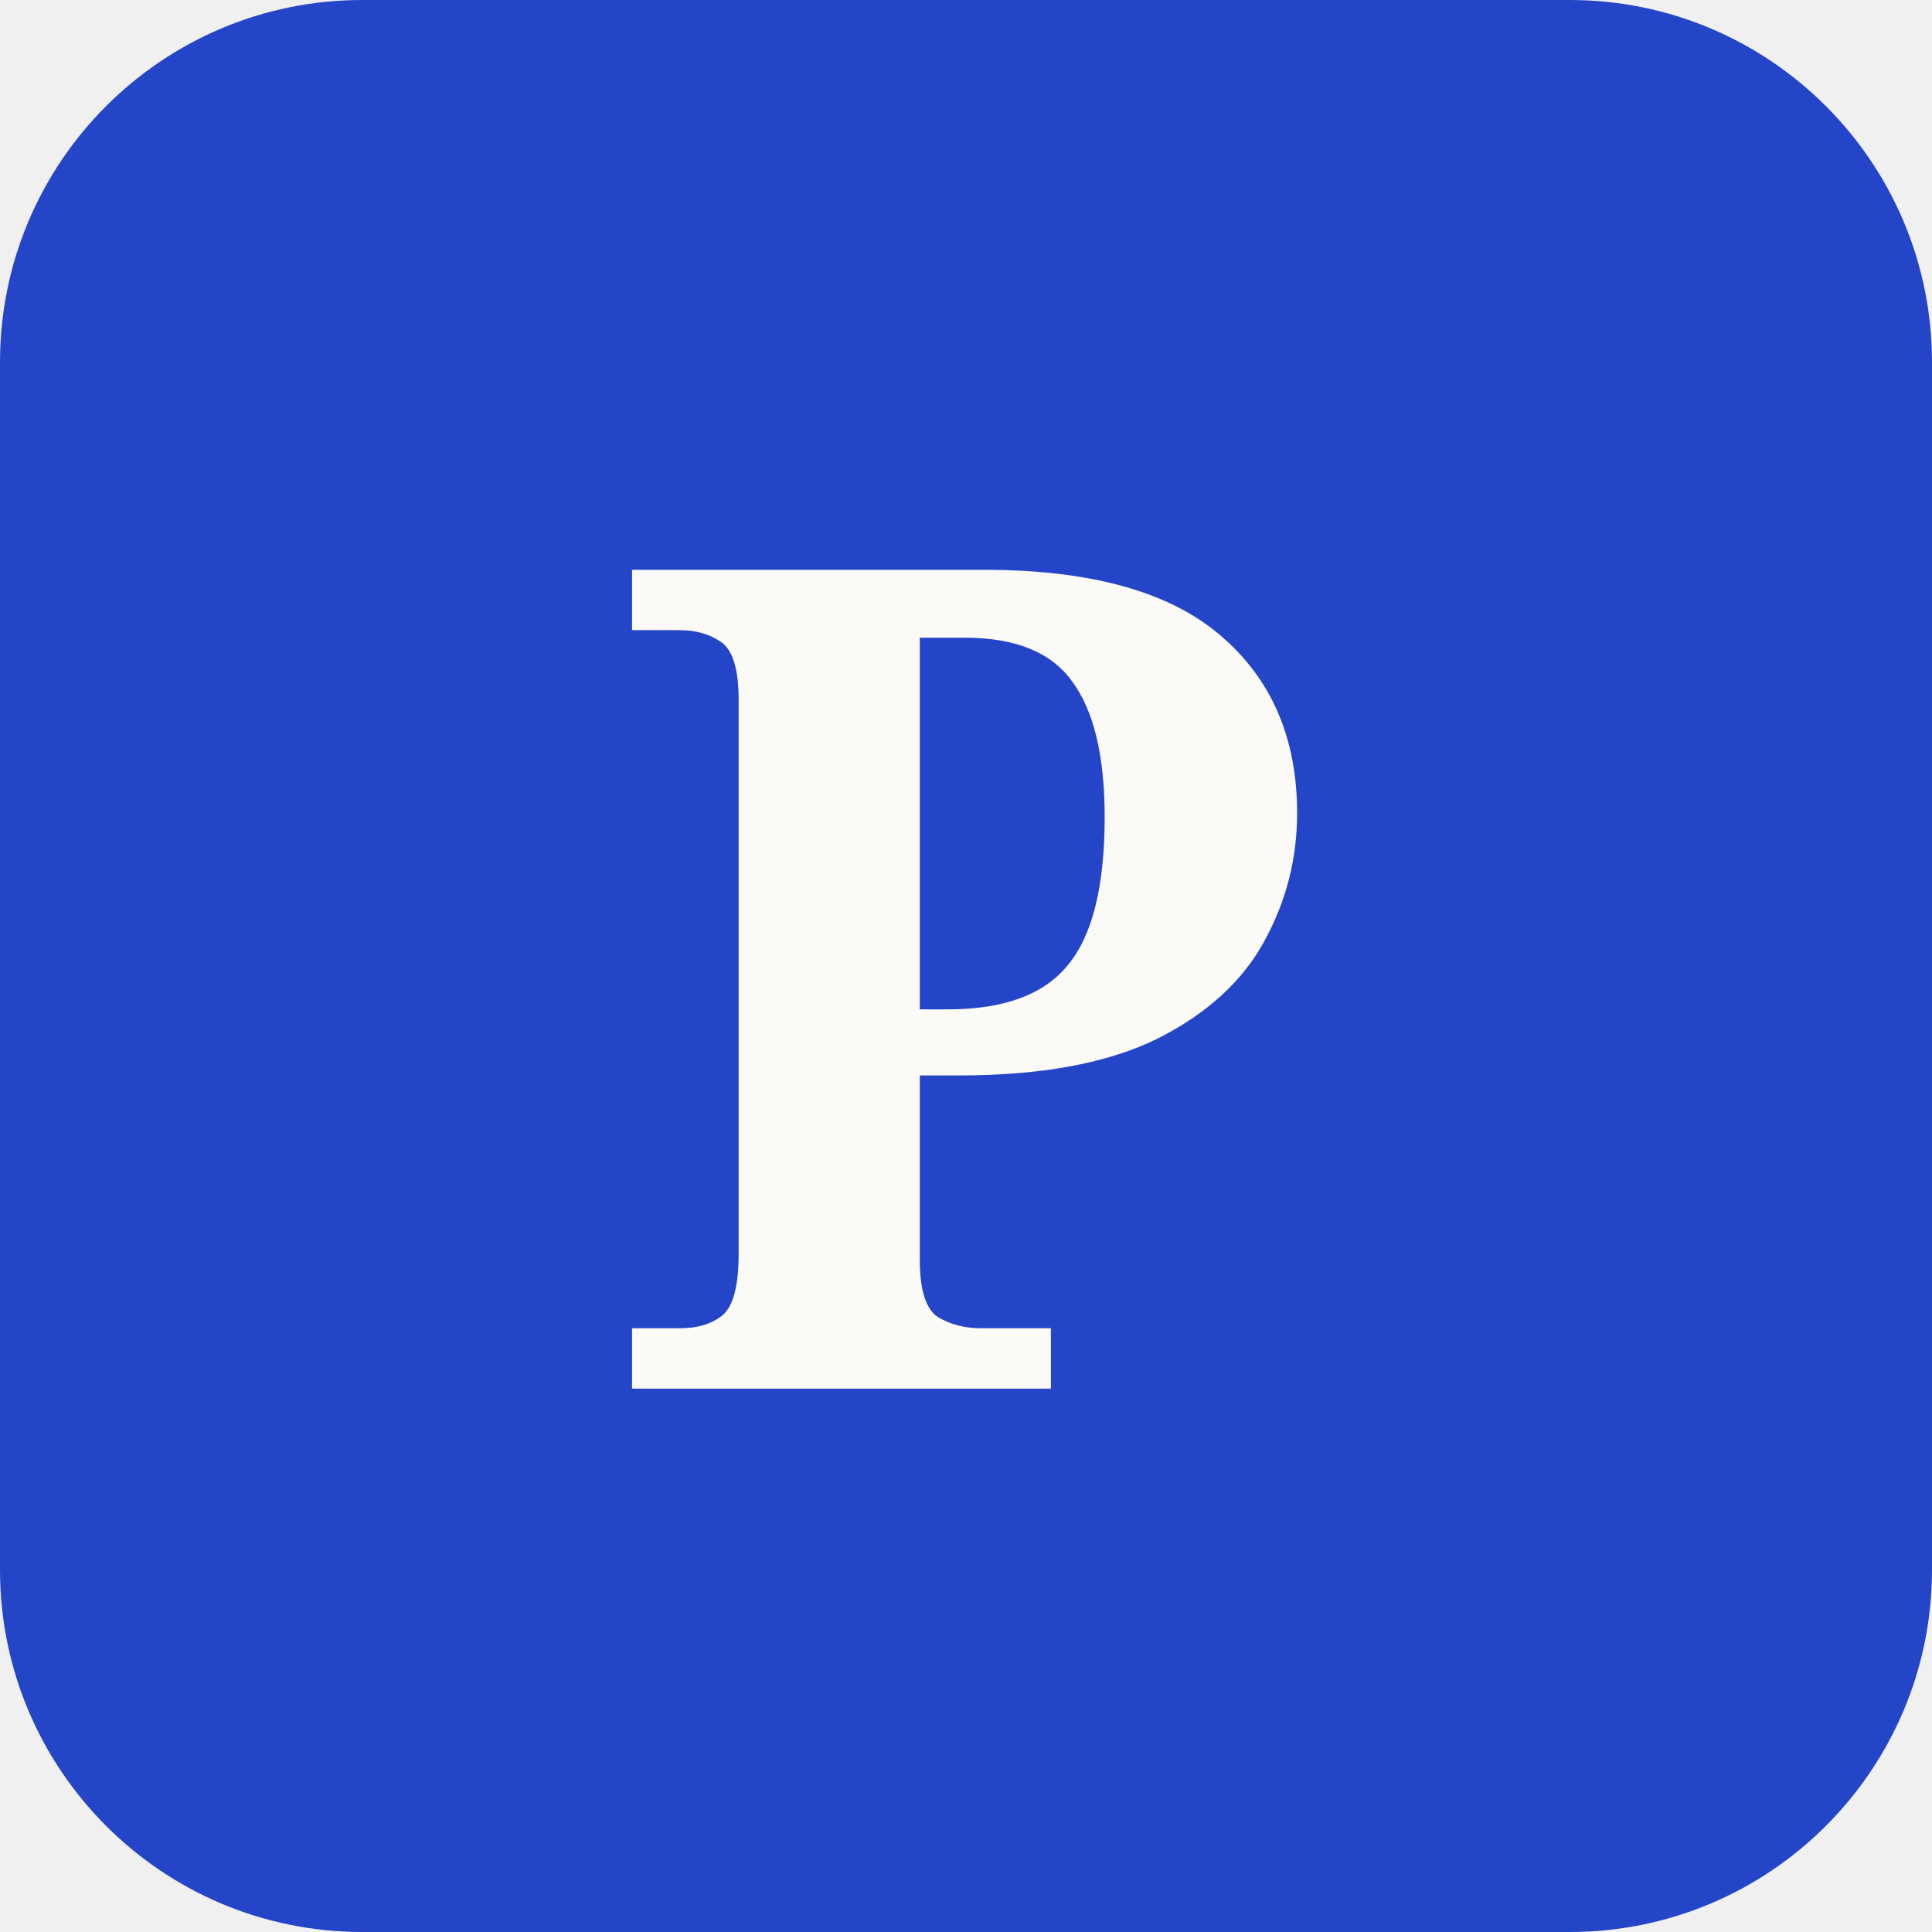
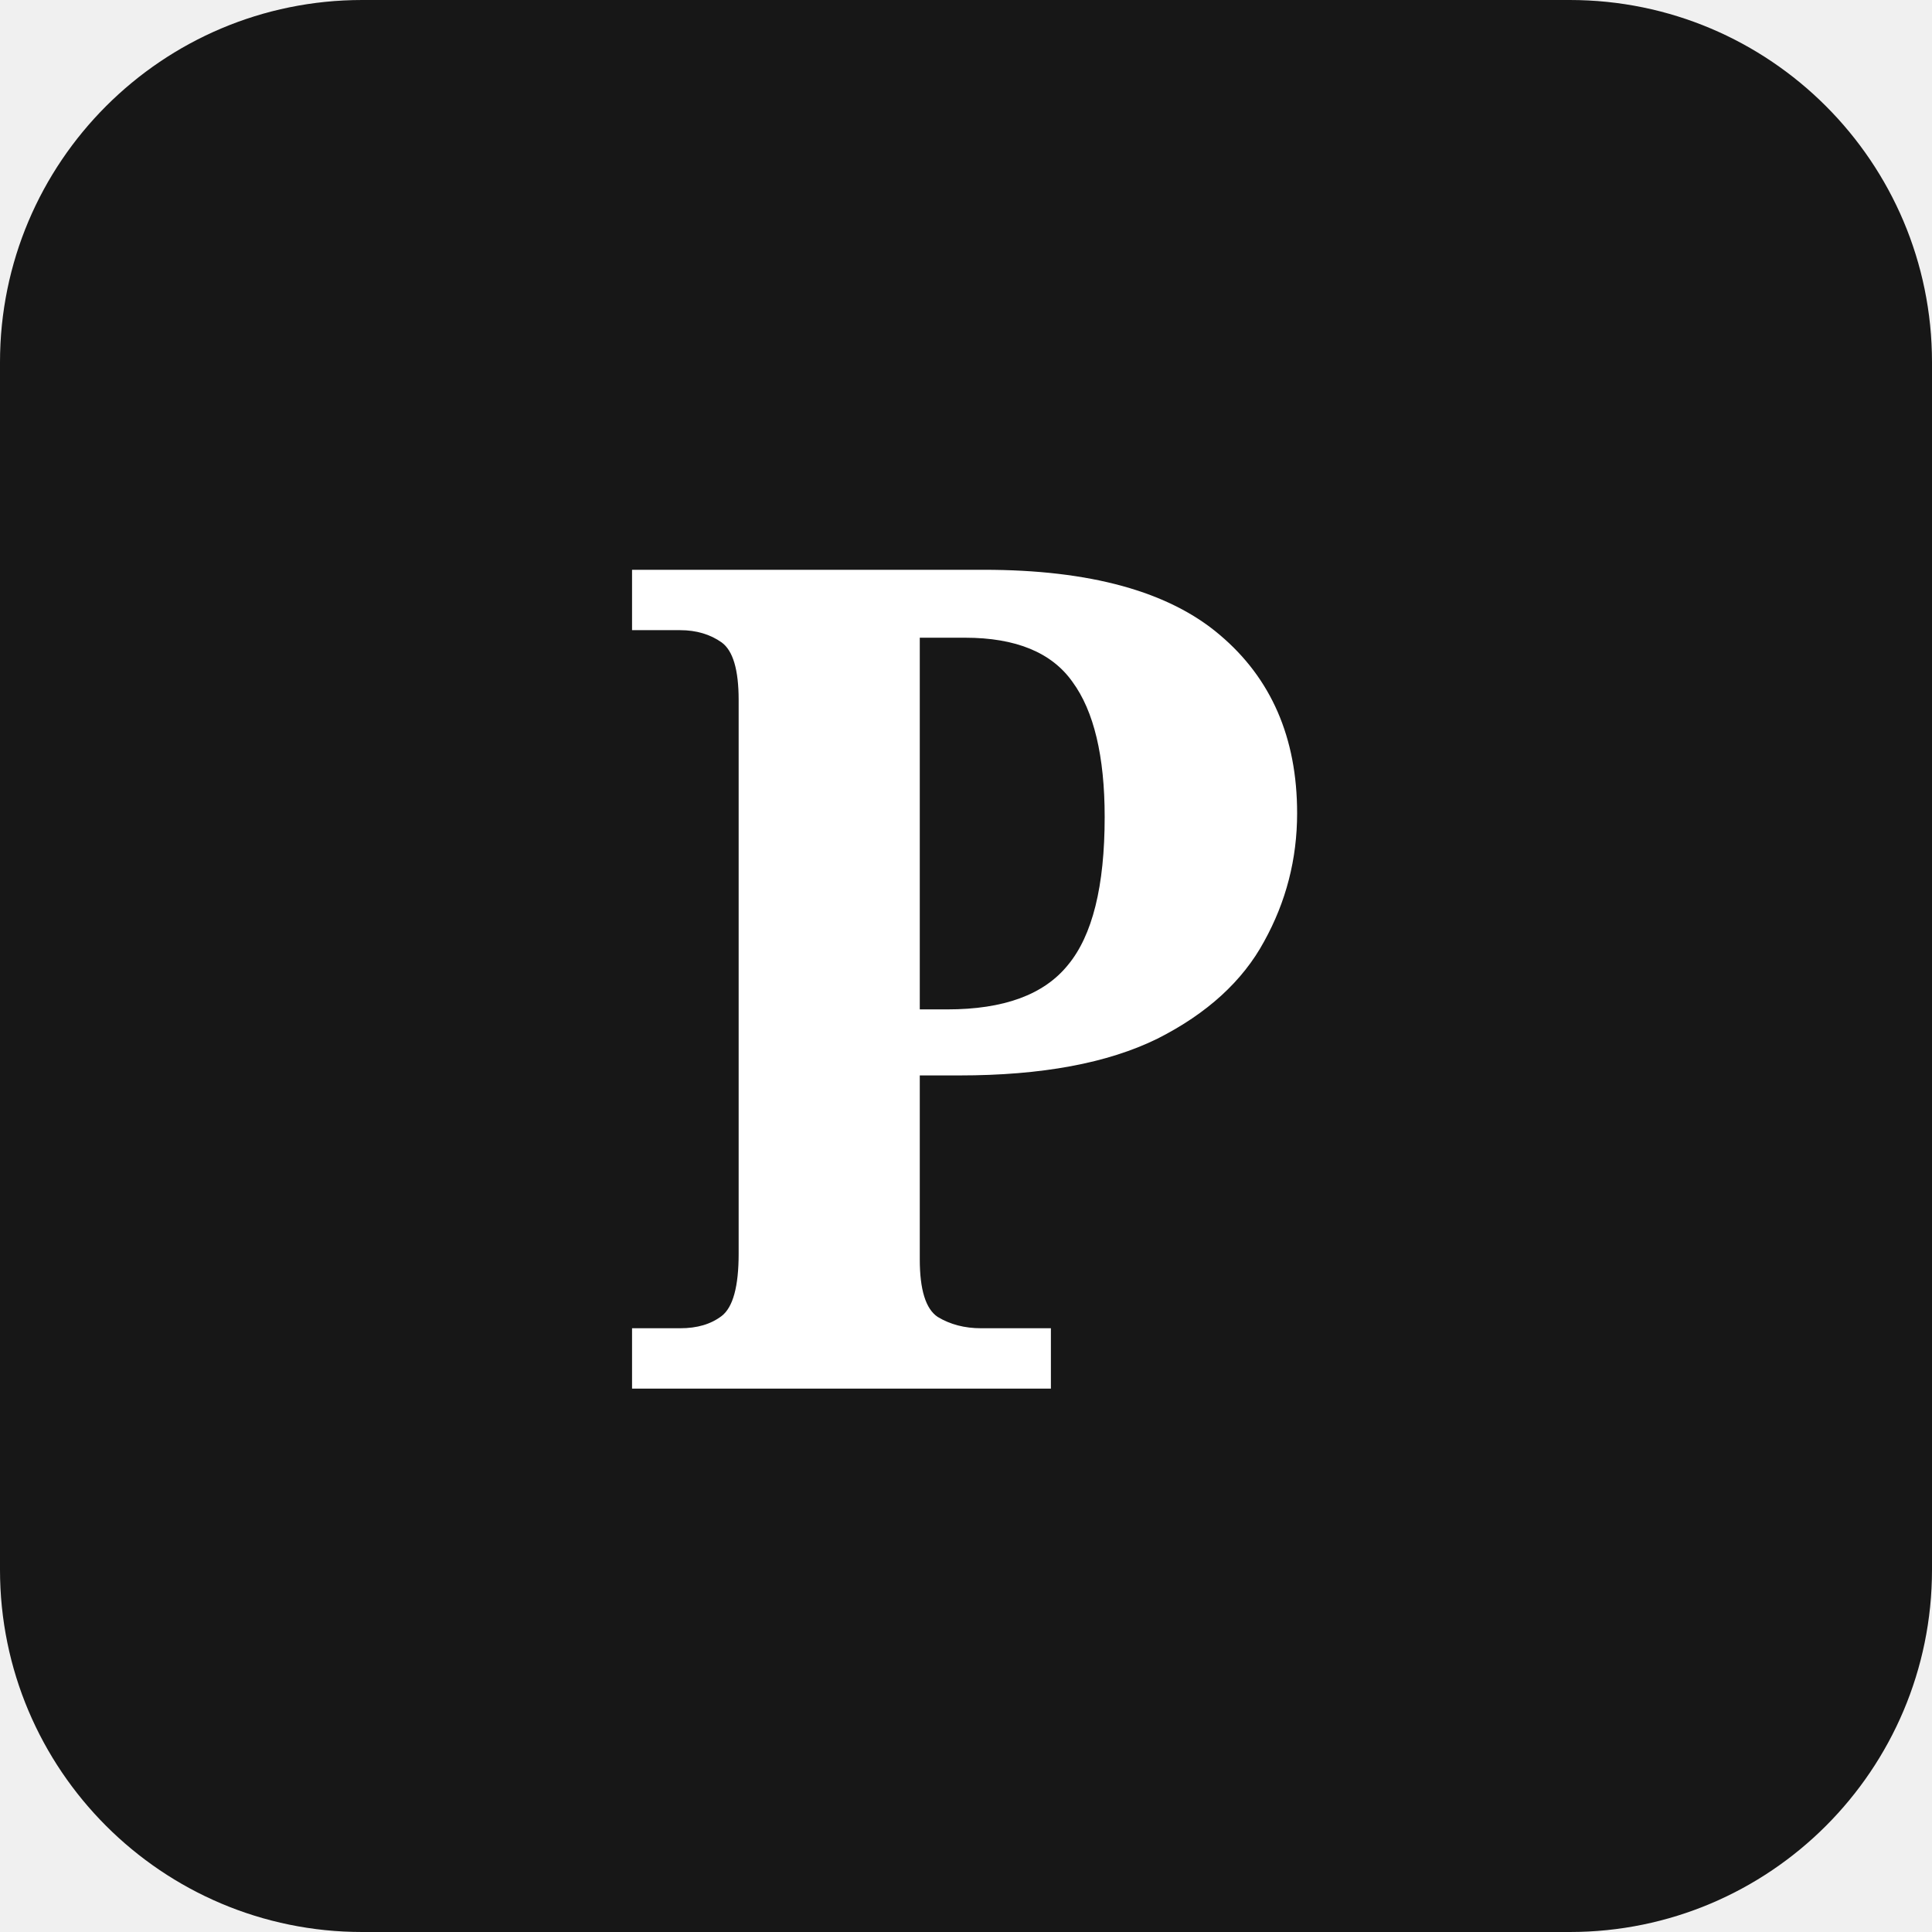
<svg xmlns="http://www.w3.org/2000/svg" viewBox="0 0 32 32">
-   <rect width="32" height="32" rx="6" fill="#2545c8" />
-   <text x="16" y="23" font-family="Georgia, serif" font-size="19" font-weight="bold" fill="#fbfaf7" text-anchor="middle">P</text>
+   <rect width="32" height="32" rx="6" fill="#171717" />
+   <text x="16" y="23" font-family="Georgia, serif" font-size="19" font-weight="bold" fill="#ffffff" text-anchor="middle">P</text>
</svg>
